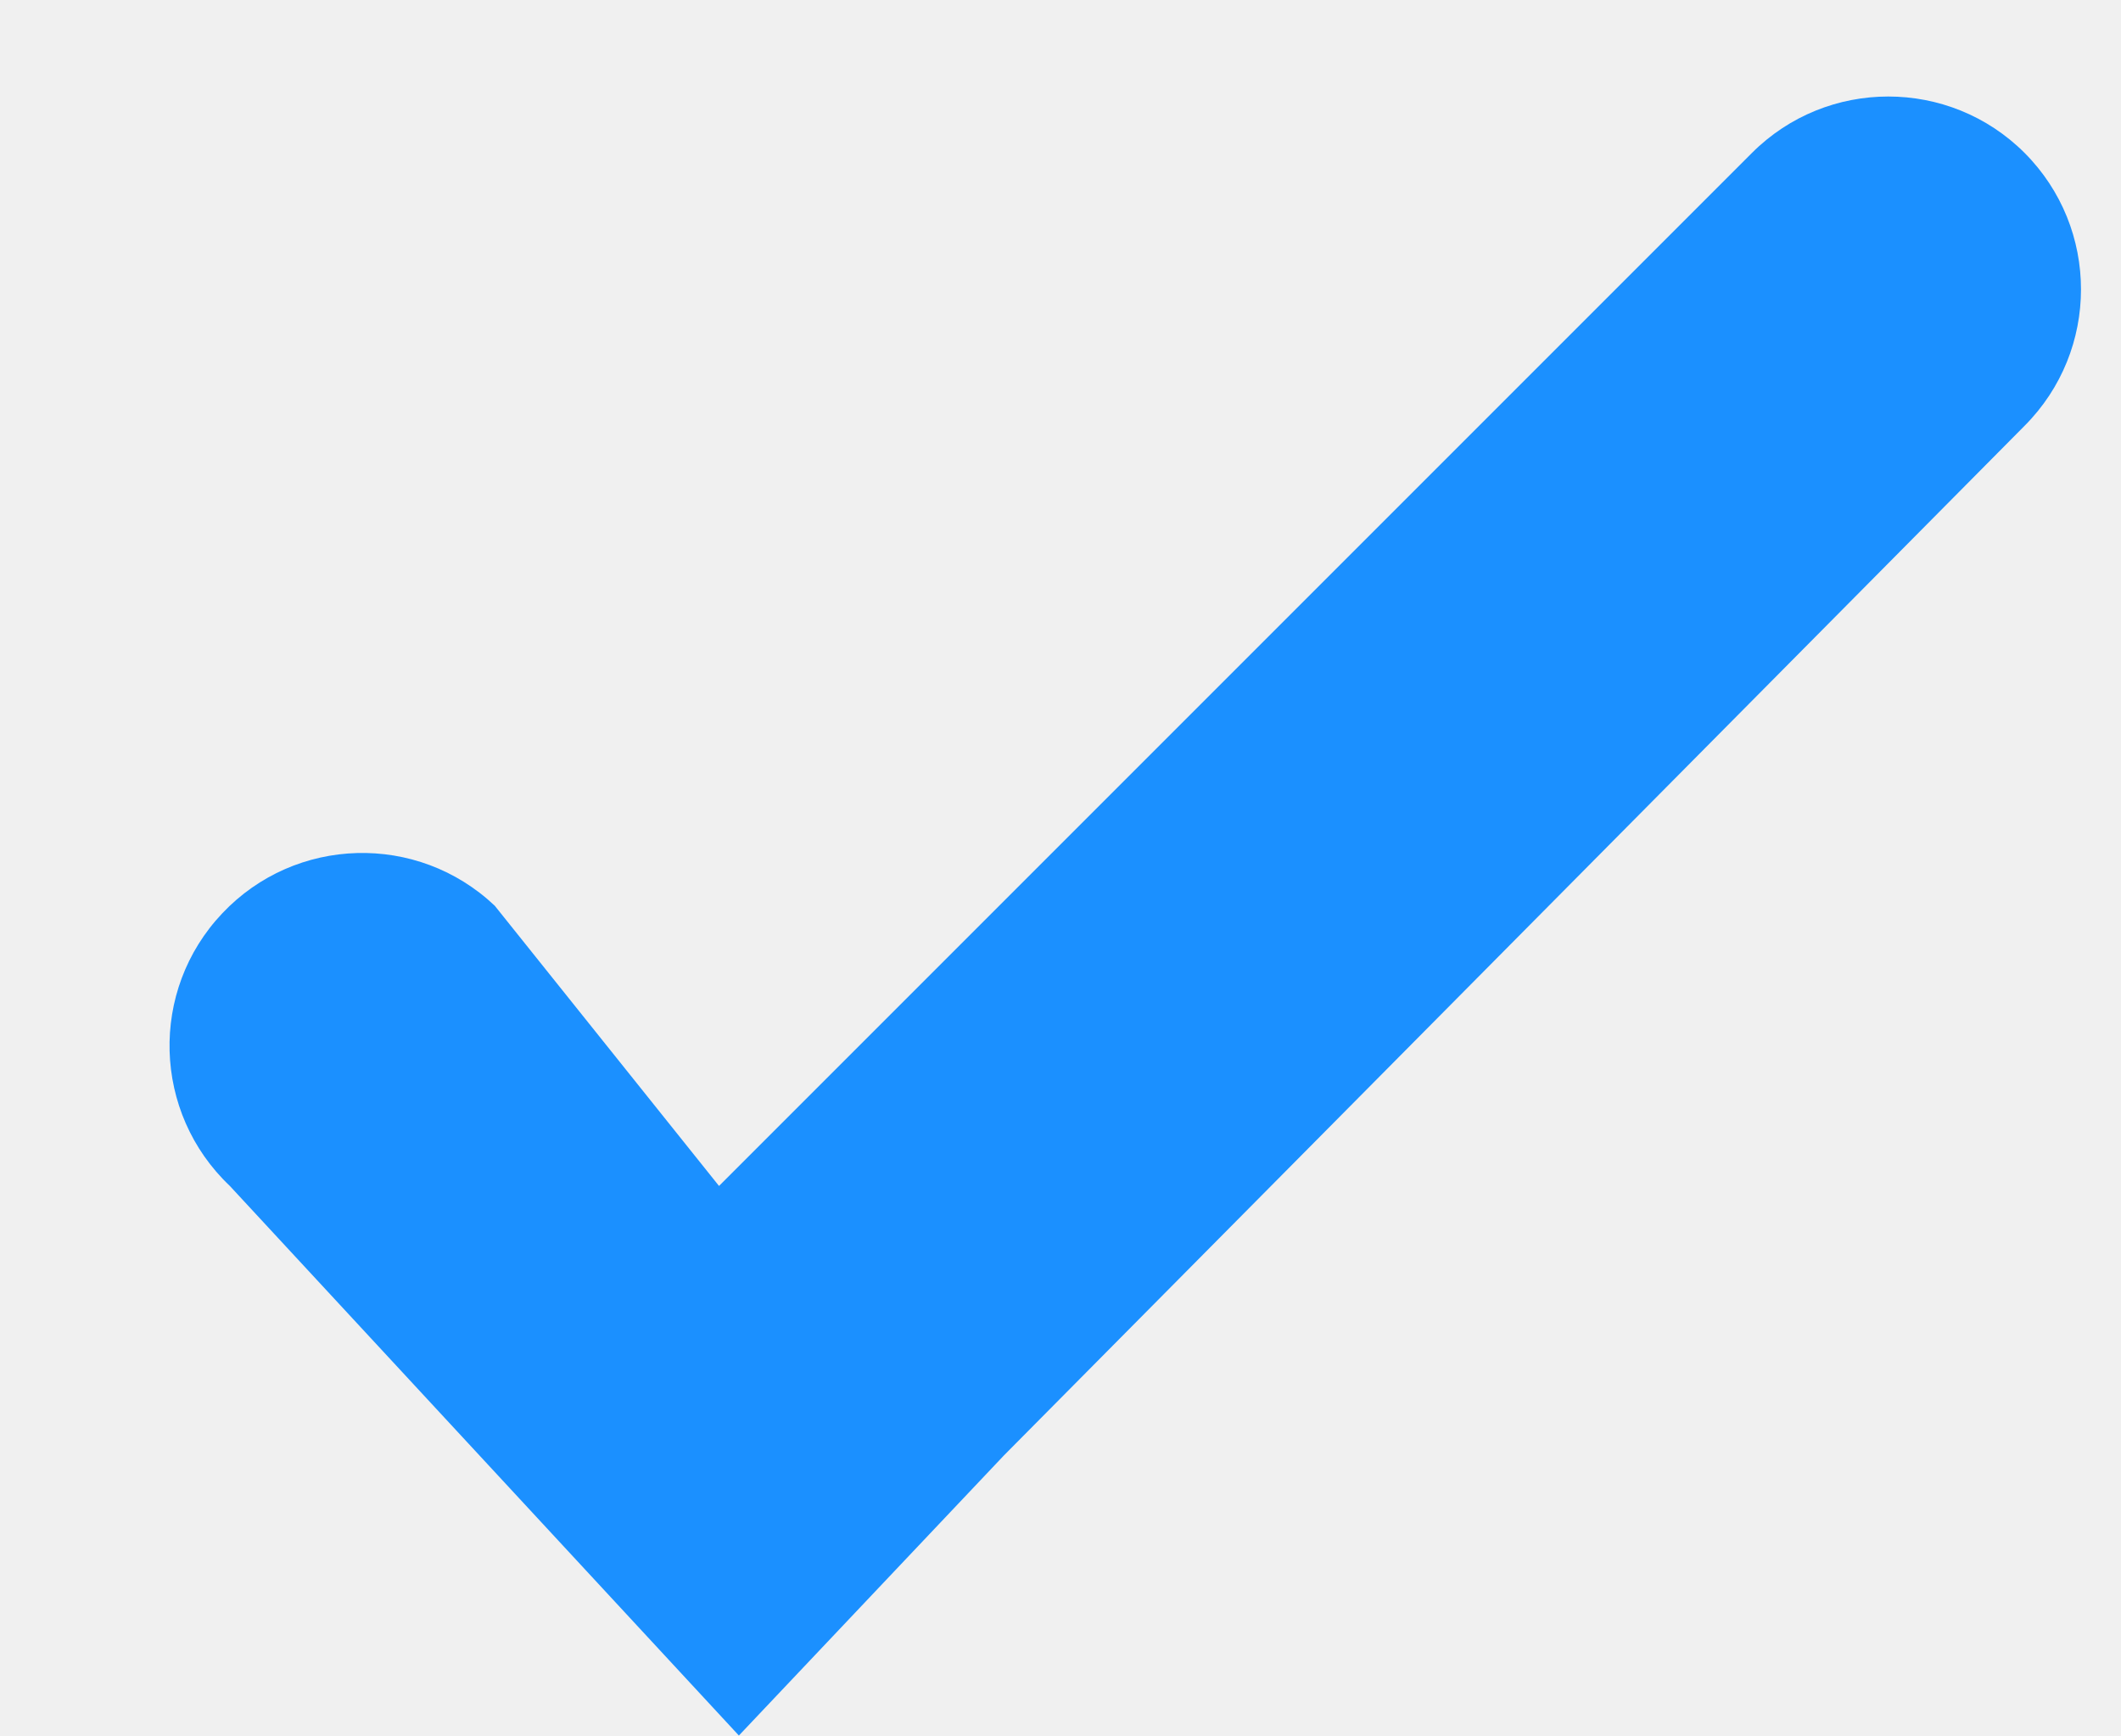
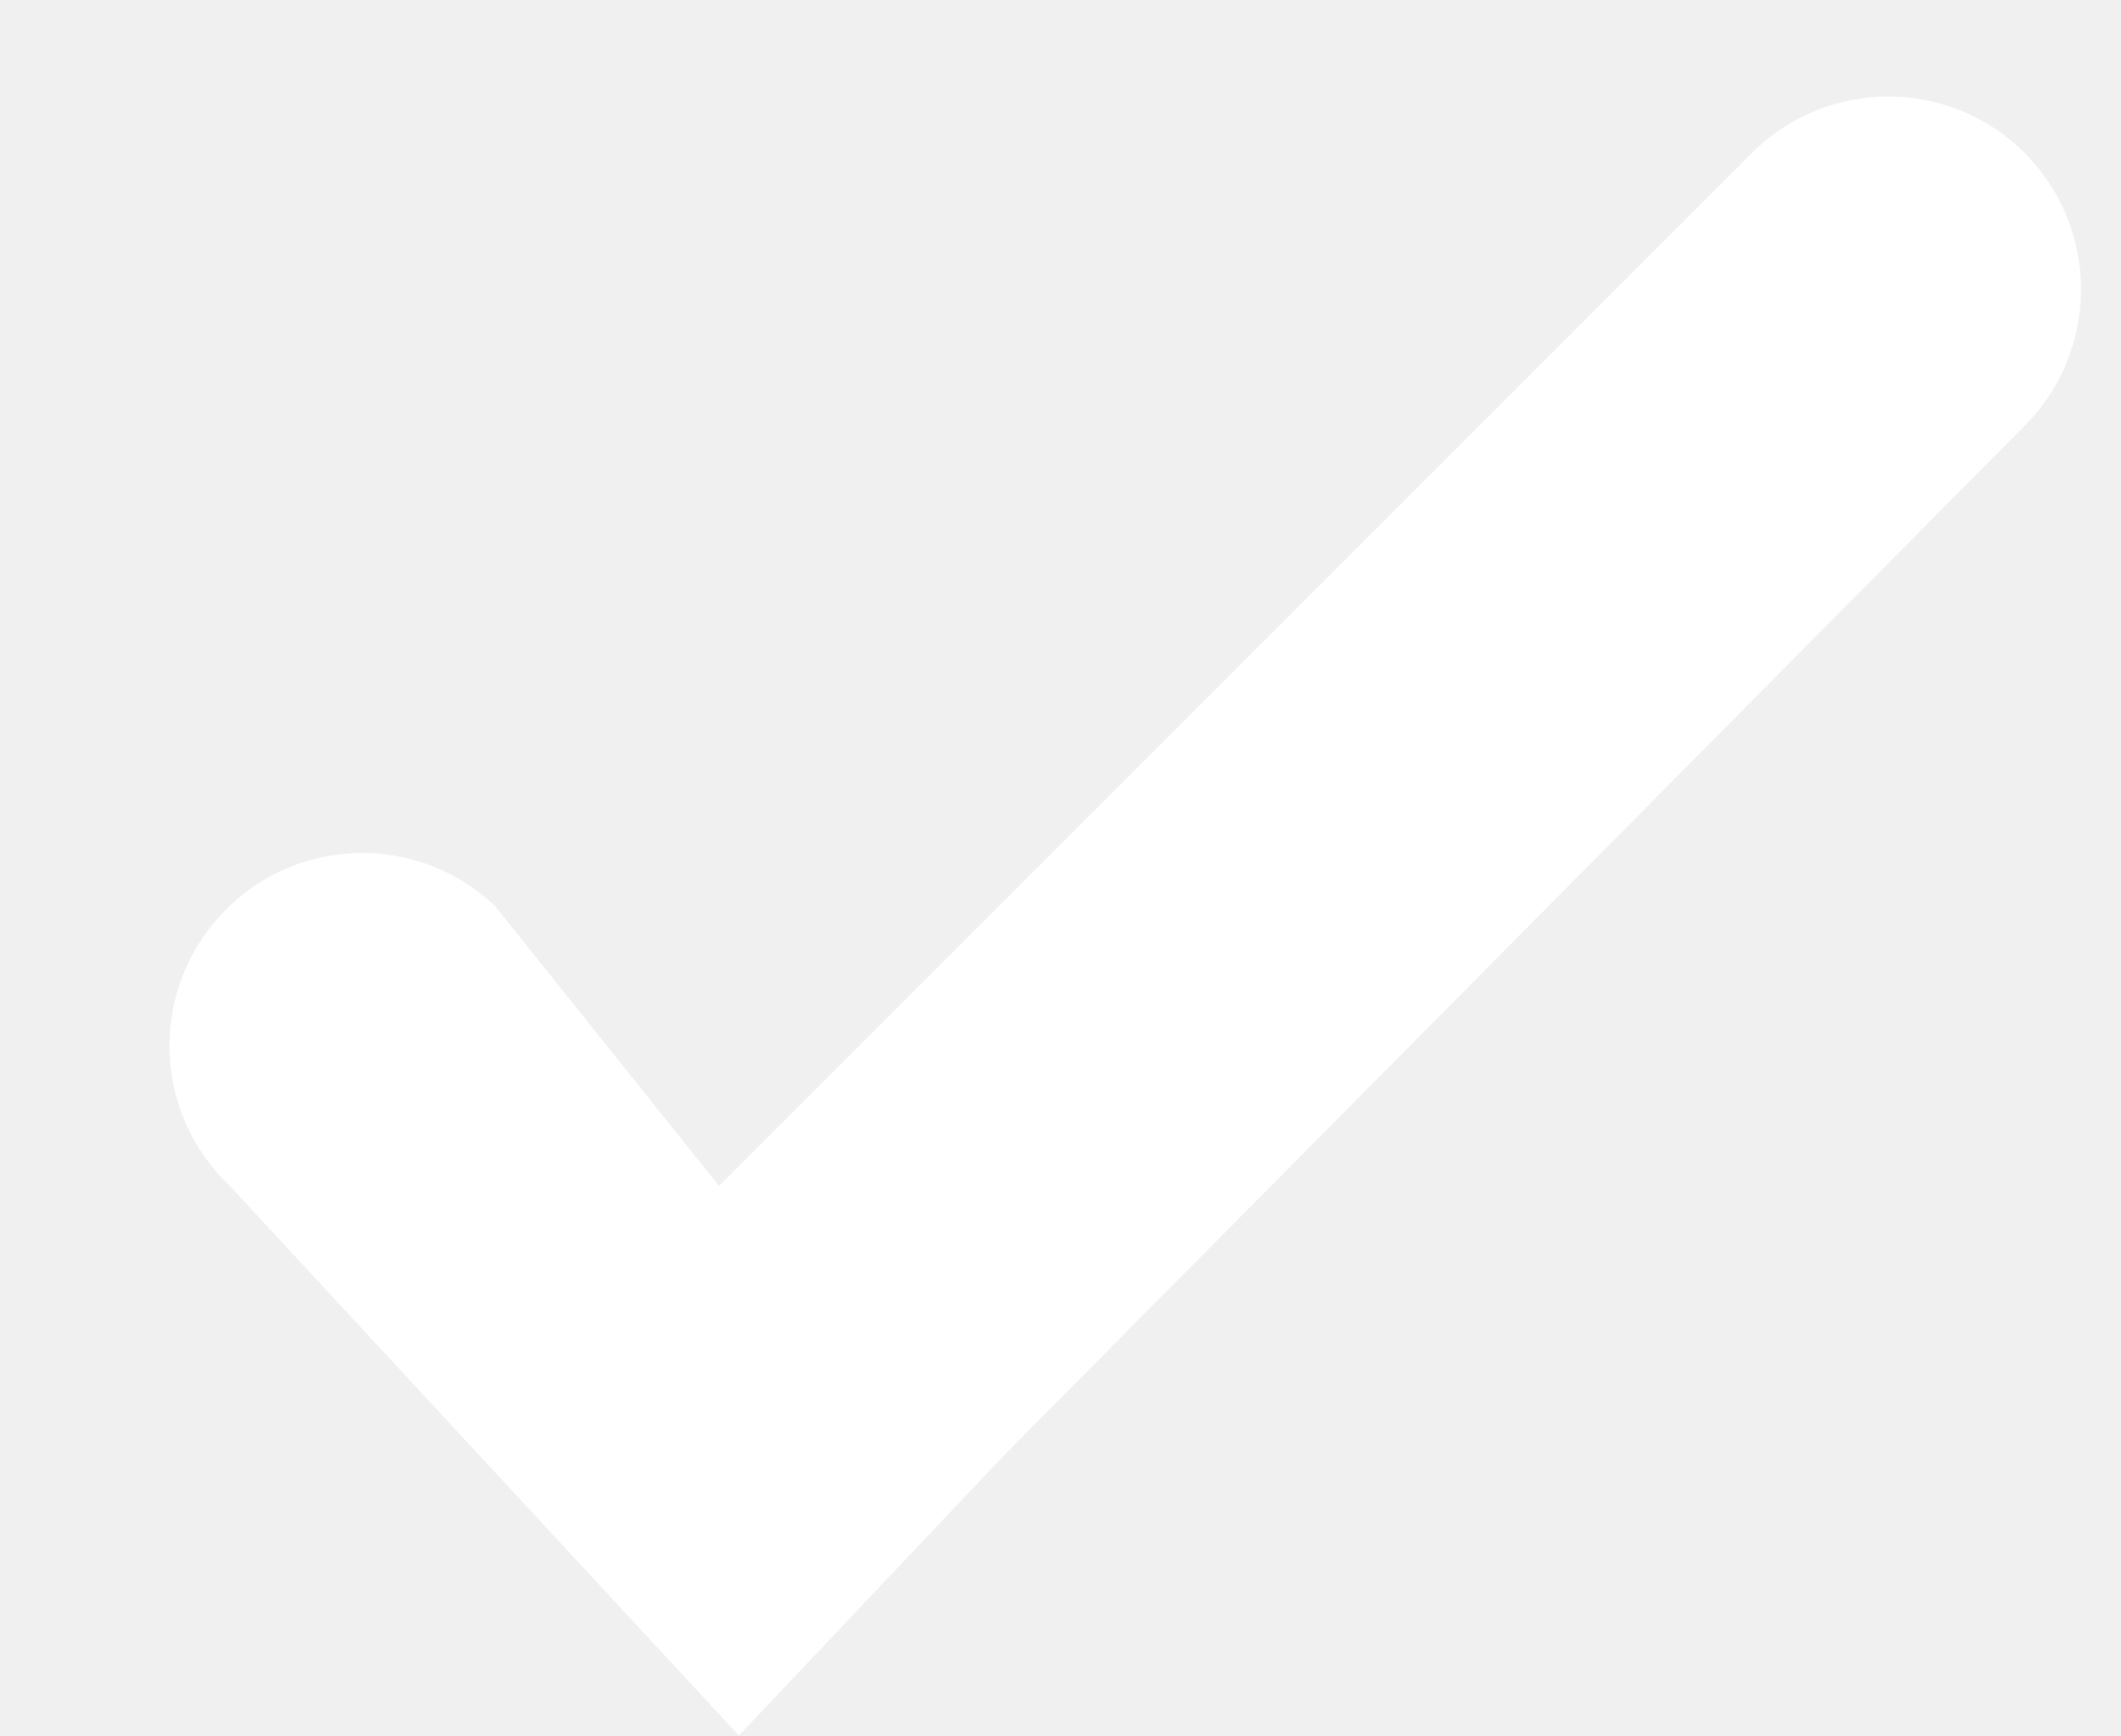
<svg xmlns="http://www.w3.org/2000/svg" width="11" height="9" viewBox="0 0 11 9" fill="none">
-   <path d="M10.5 2.208C10.89 1.817 10.89 1.184 10.5 0.793C10.11 0.403 9.476 0.403 9.086 0.793L3.729 6.15L2.566 4.697C2.165 4.317 1.532 4.335 1.153 4.736C0.773 5.137 0.791 5.77 1.192 6.15L3.832 9L5.207 7.547L10.5 2.208Z" fill="#1B90FF" />
+   <path d="M10.5 2.208C10.89 1.817 10.89 1.184 10.5 0.793C10.11 0.403 9.476 0.403 9.086 0.793L3.729 6.15L2.566 4.697C2.165 4.317 1.532 4.335 1.153 4.736C0.773 5.137 0.791 5.77 1.192 6.15L3.832 9L5.207 7.547L10.5 2.208Z" fill="#FFFFFF" />
</svg>
